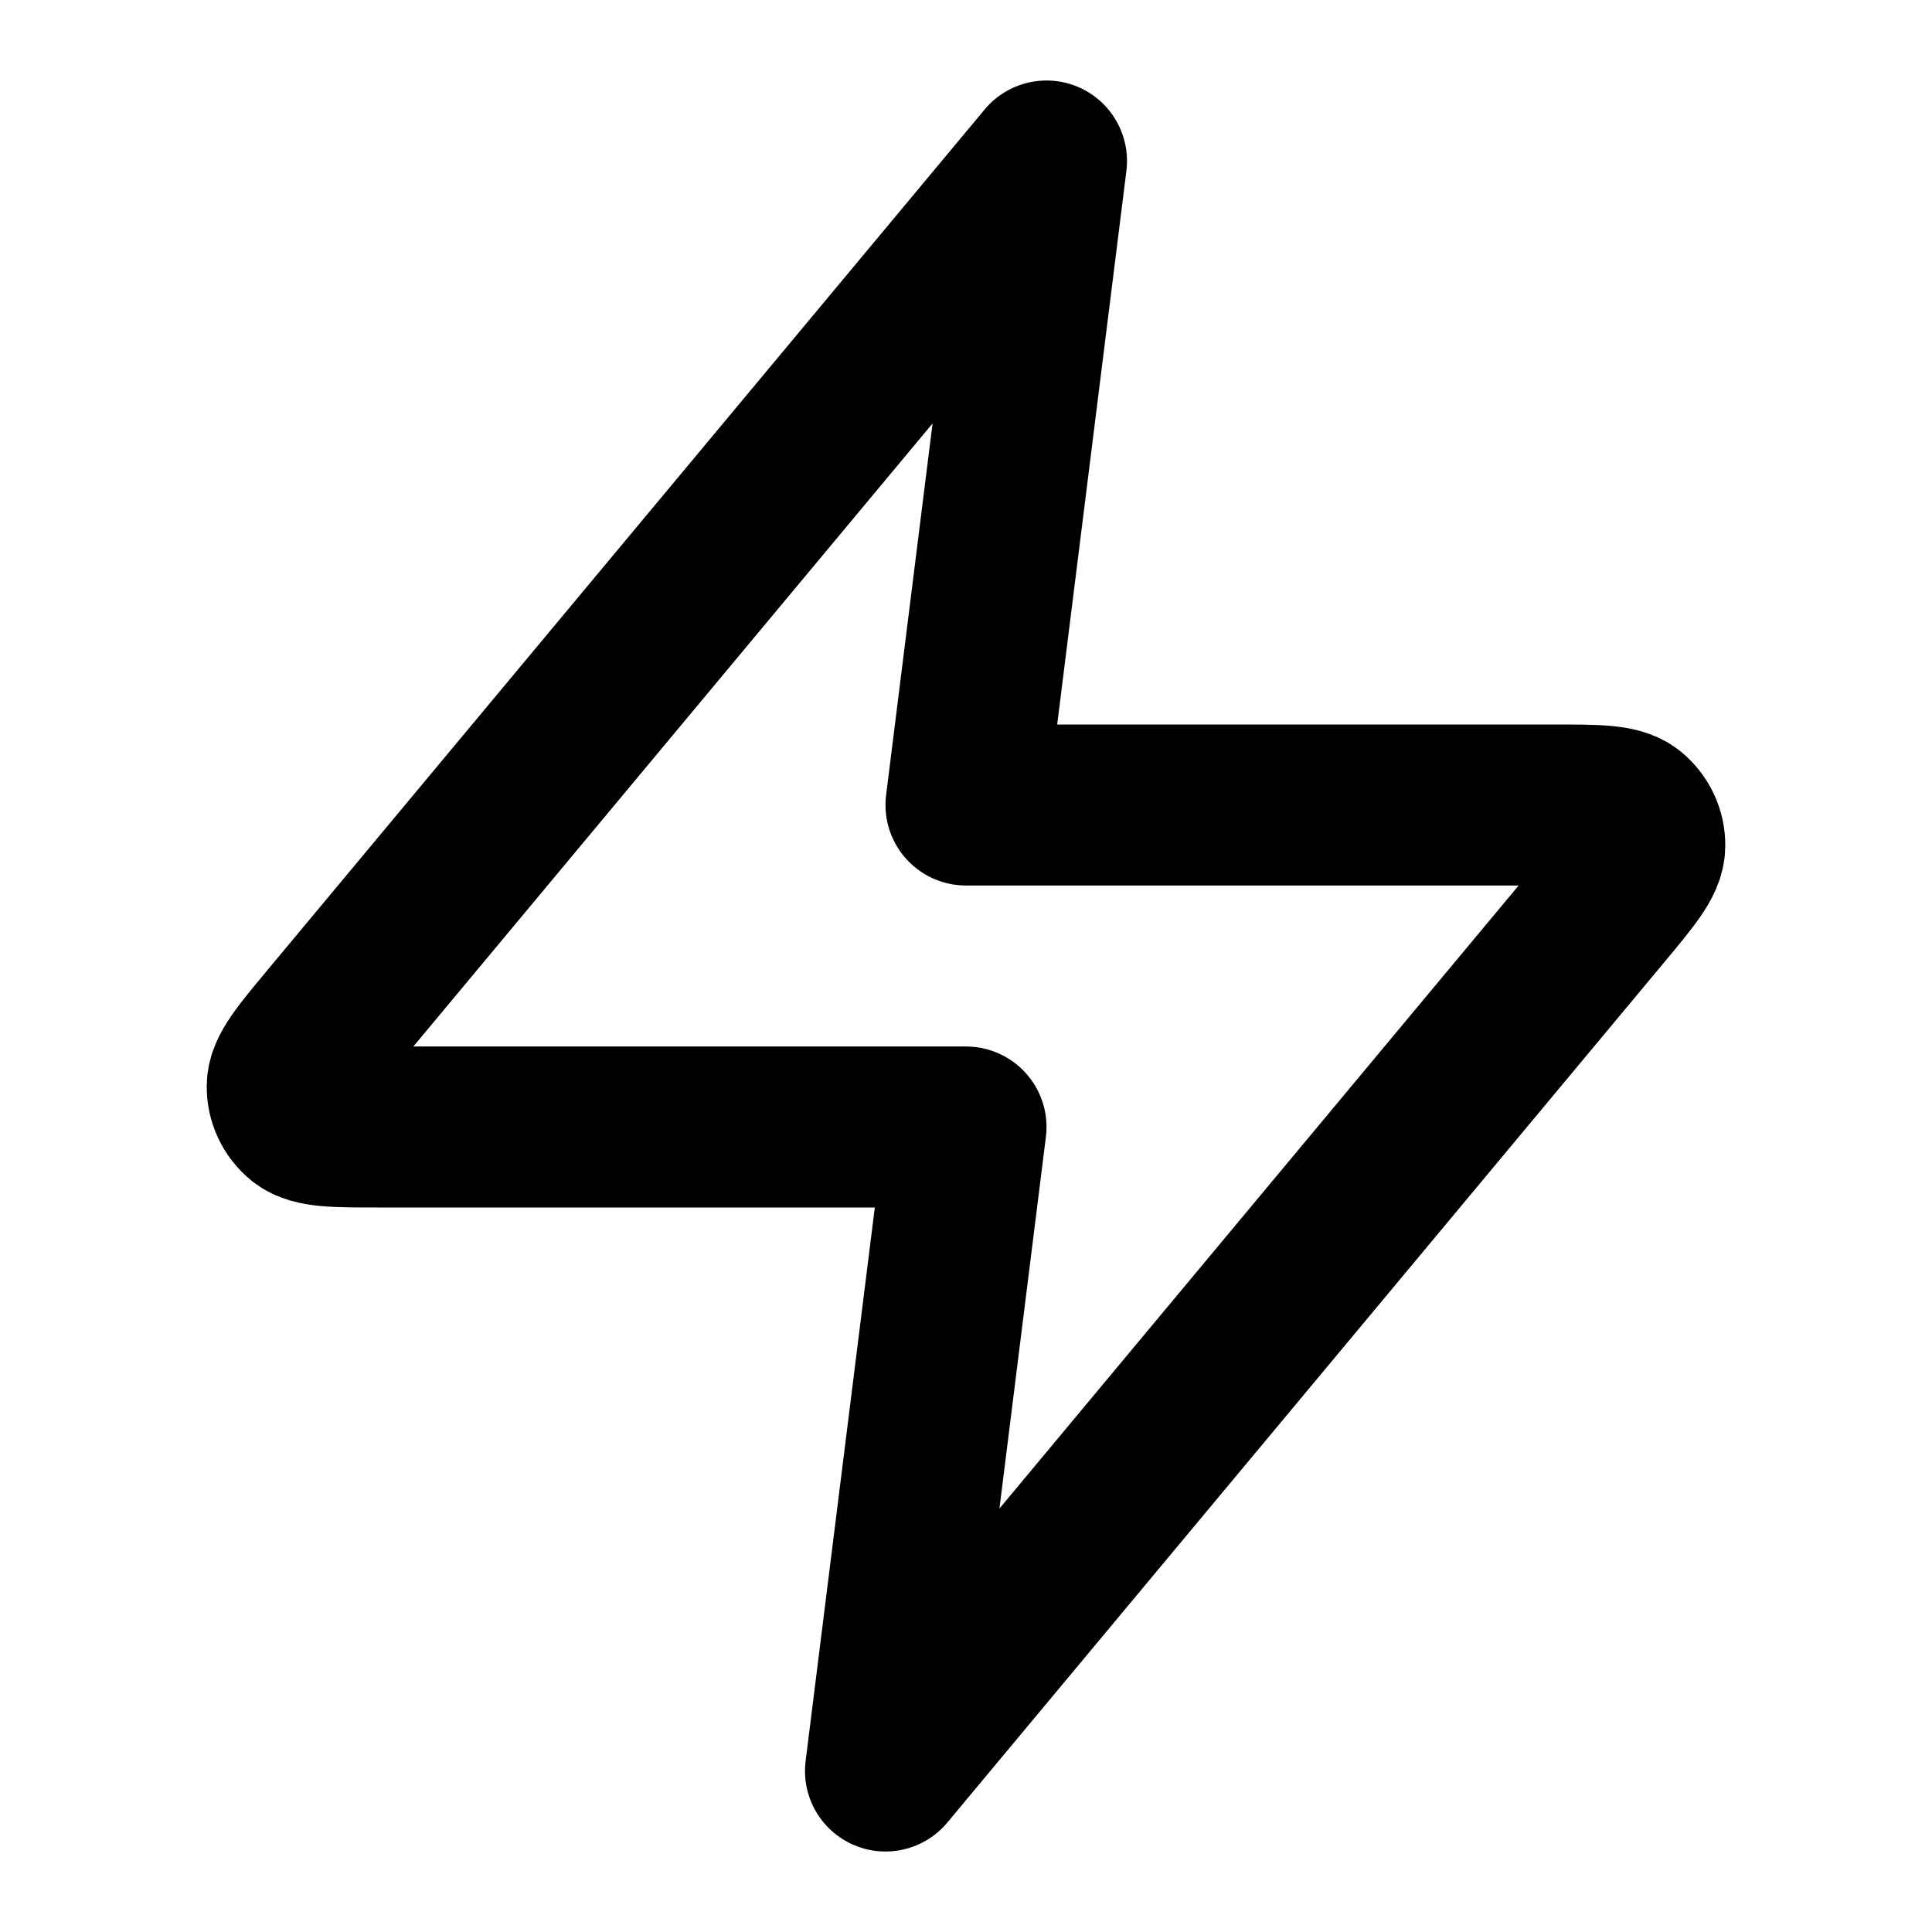
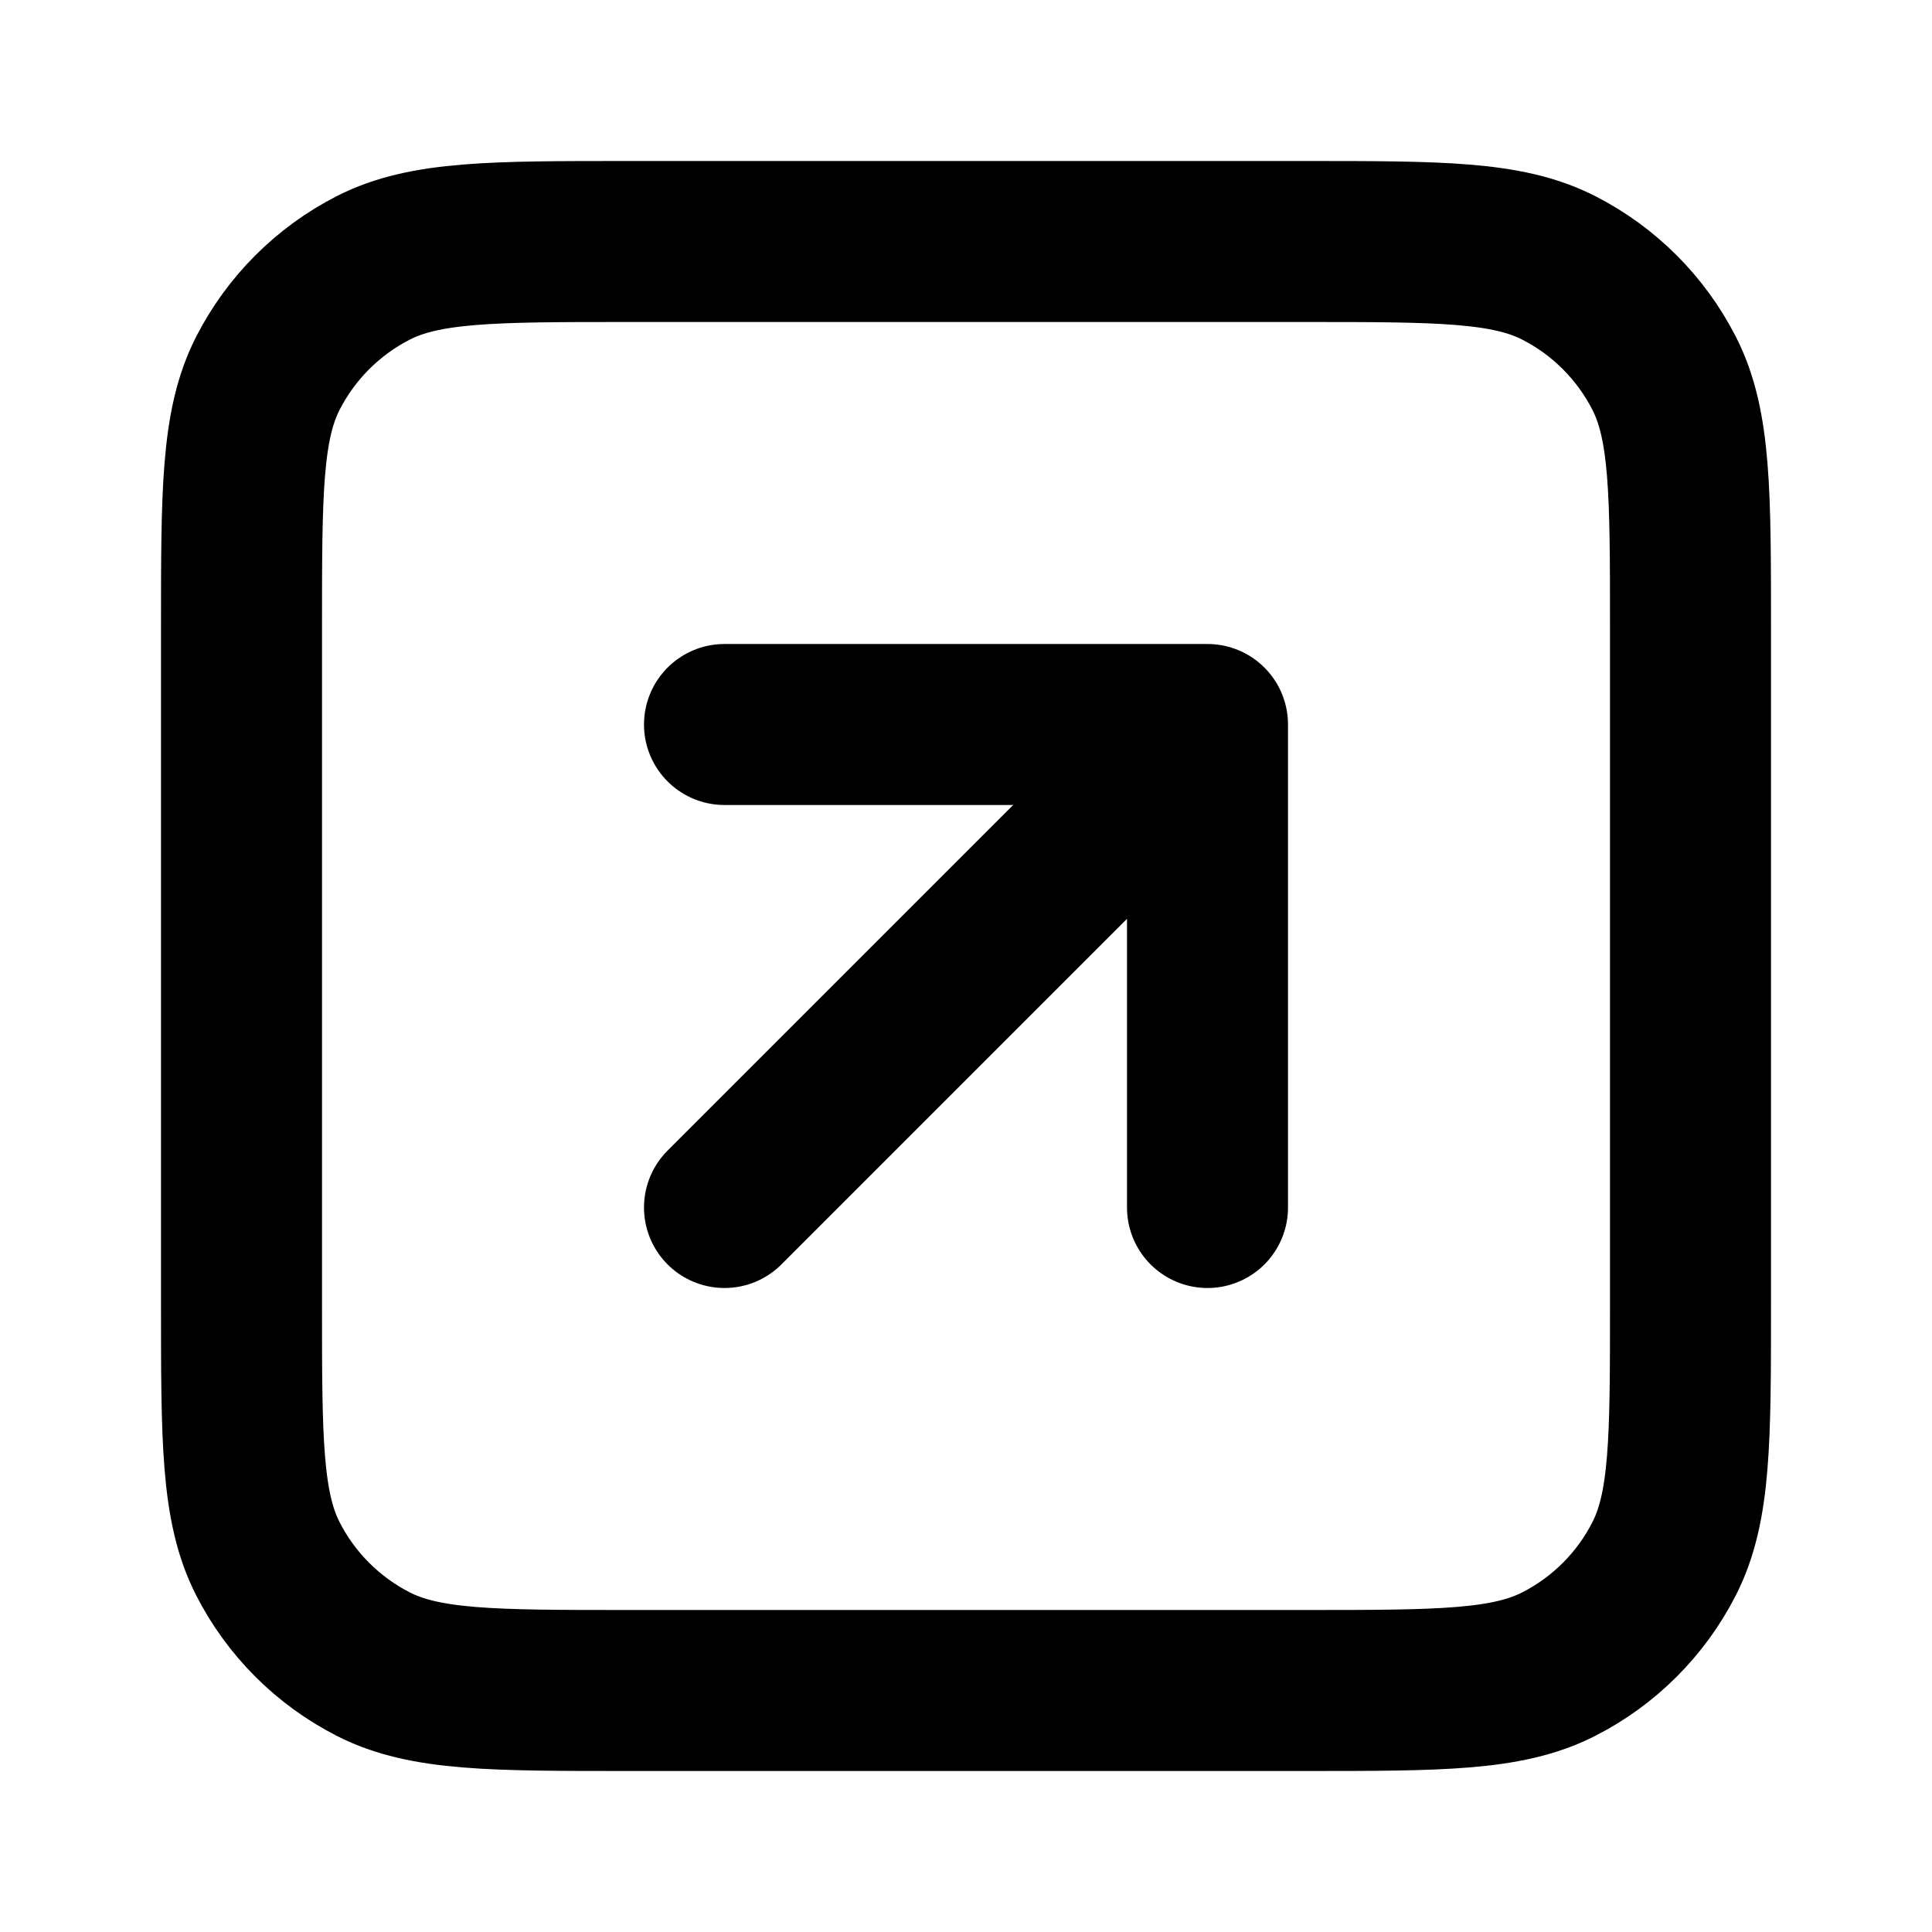
<svg xmlns="http://www.w3.org/2000/svg" width="24" height="24" viewBox="0 0 24 24" fill="none">
-   <path d="M13 2L4.093 12.688C3.745 13.106 3.57 13.316 3.568 13.492C3.565 13.646 3.634 13.792 3.753 13.889C3.891 14 4.163 14 4.708 14H12L11 22L19.907 11.312C20.255 10.894 20.43 10.684 20.432 10.508C20.435 10.354 20.366 10.208 20.247 10.111C20.109 10 19.837 10 19.292 10H12L13 2Z" stroke="currentColor" stroke-width="2" stroke-linecap="round" stroke-linejoin="round" />
+   <path d="M15 15V9M15 9H9M15 9L9 15M7.8 21H16.2C17.88 21 18.72 21 19.362 20.673C19.927 20.385 20.385 19.927 20.673 19.362C21 18.72 21 17.88 21 16.2V7.8C21 6.12 21 5.28 20.673 4.638C20.385 4.074 19.927 3.615 19.362 3.327C18.72 3 17.88 3 16.2 3H7.8C6.12 3 5.28 3 4.638 3.327C4.074 3.615 3.615 4.074 3.327 4.638C3 5.28 3 6.12 3 7.8V16.2C3 17.88 3 18.72 3.327 19.362C3.615 19.927 4.074 20.385 4.638 20.673C5.28 21 6.12 21 7.8 21Z" stroke="currentColor" stroke-width="2" stroke-linecap="round" stroke-linejoin="round" />
</svg>
